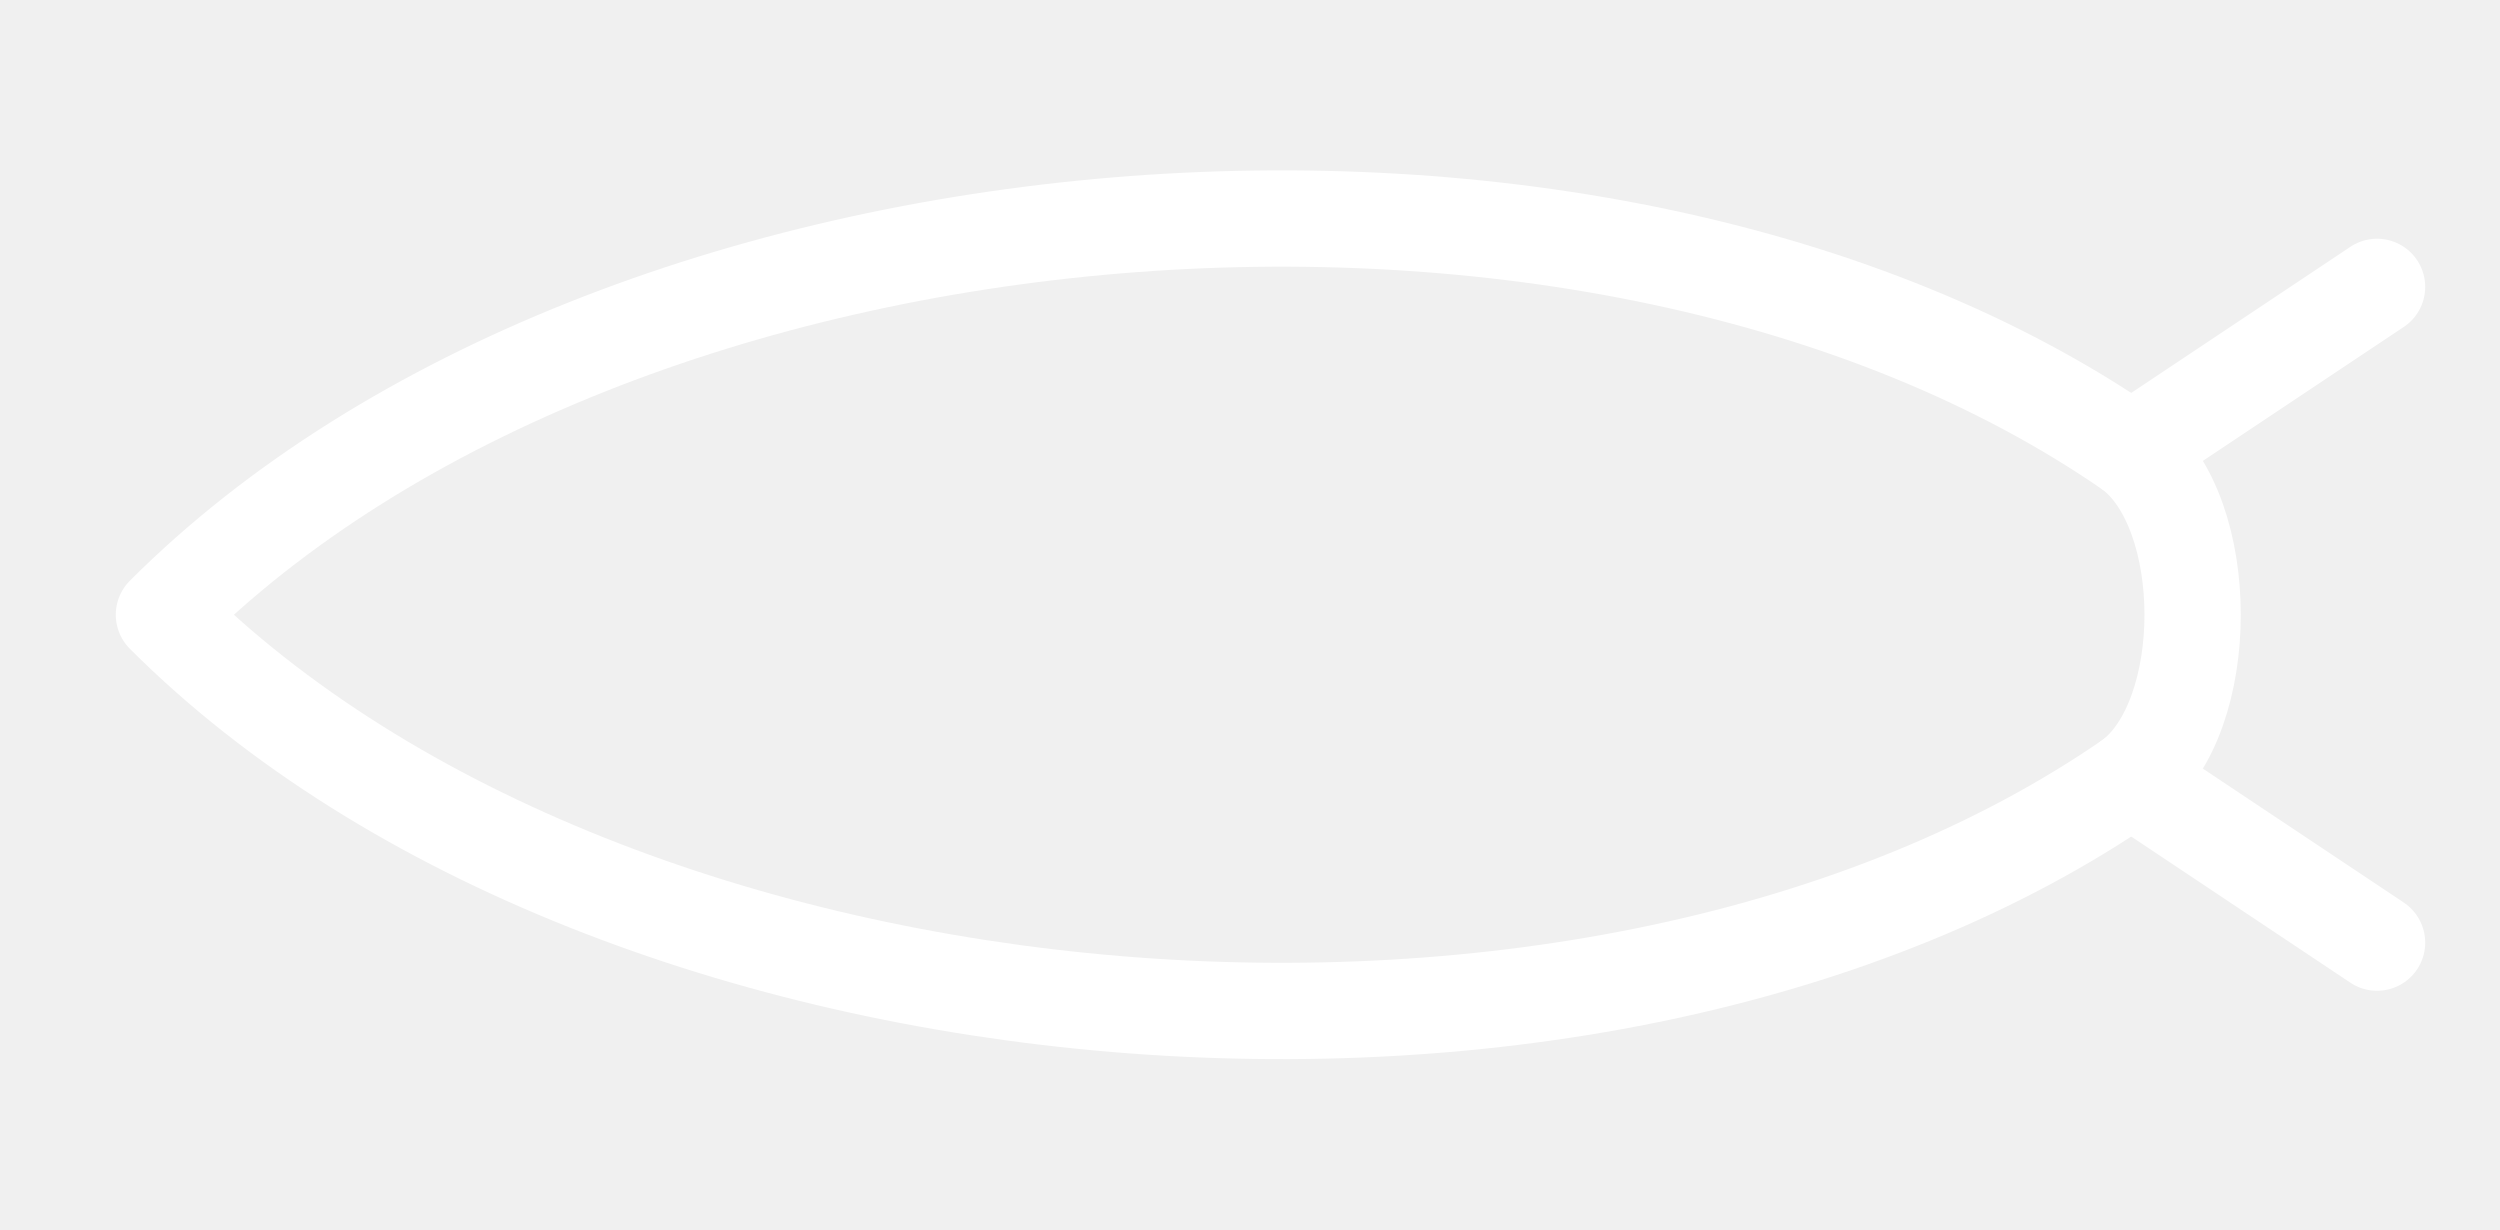
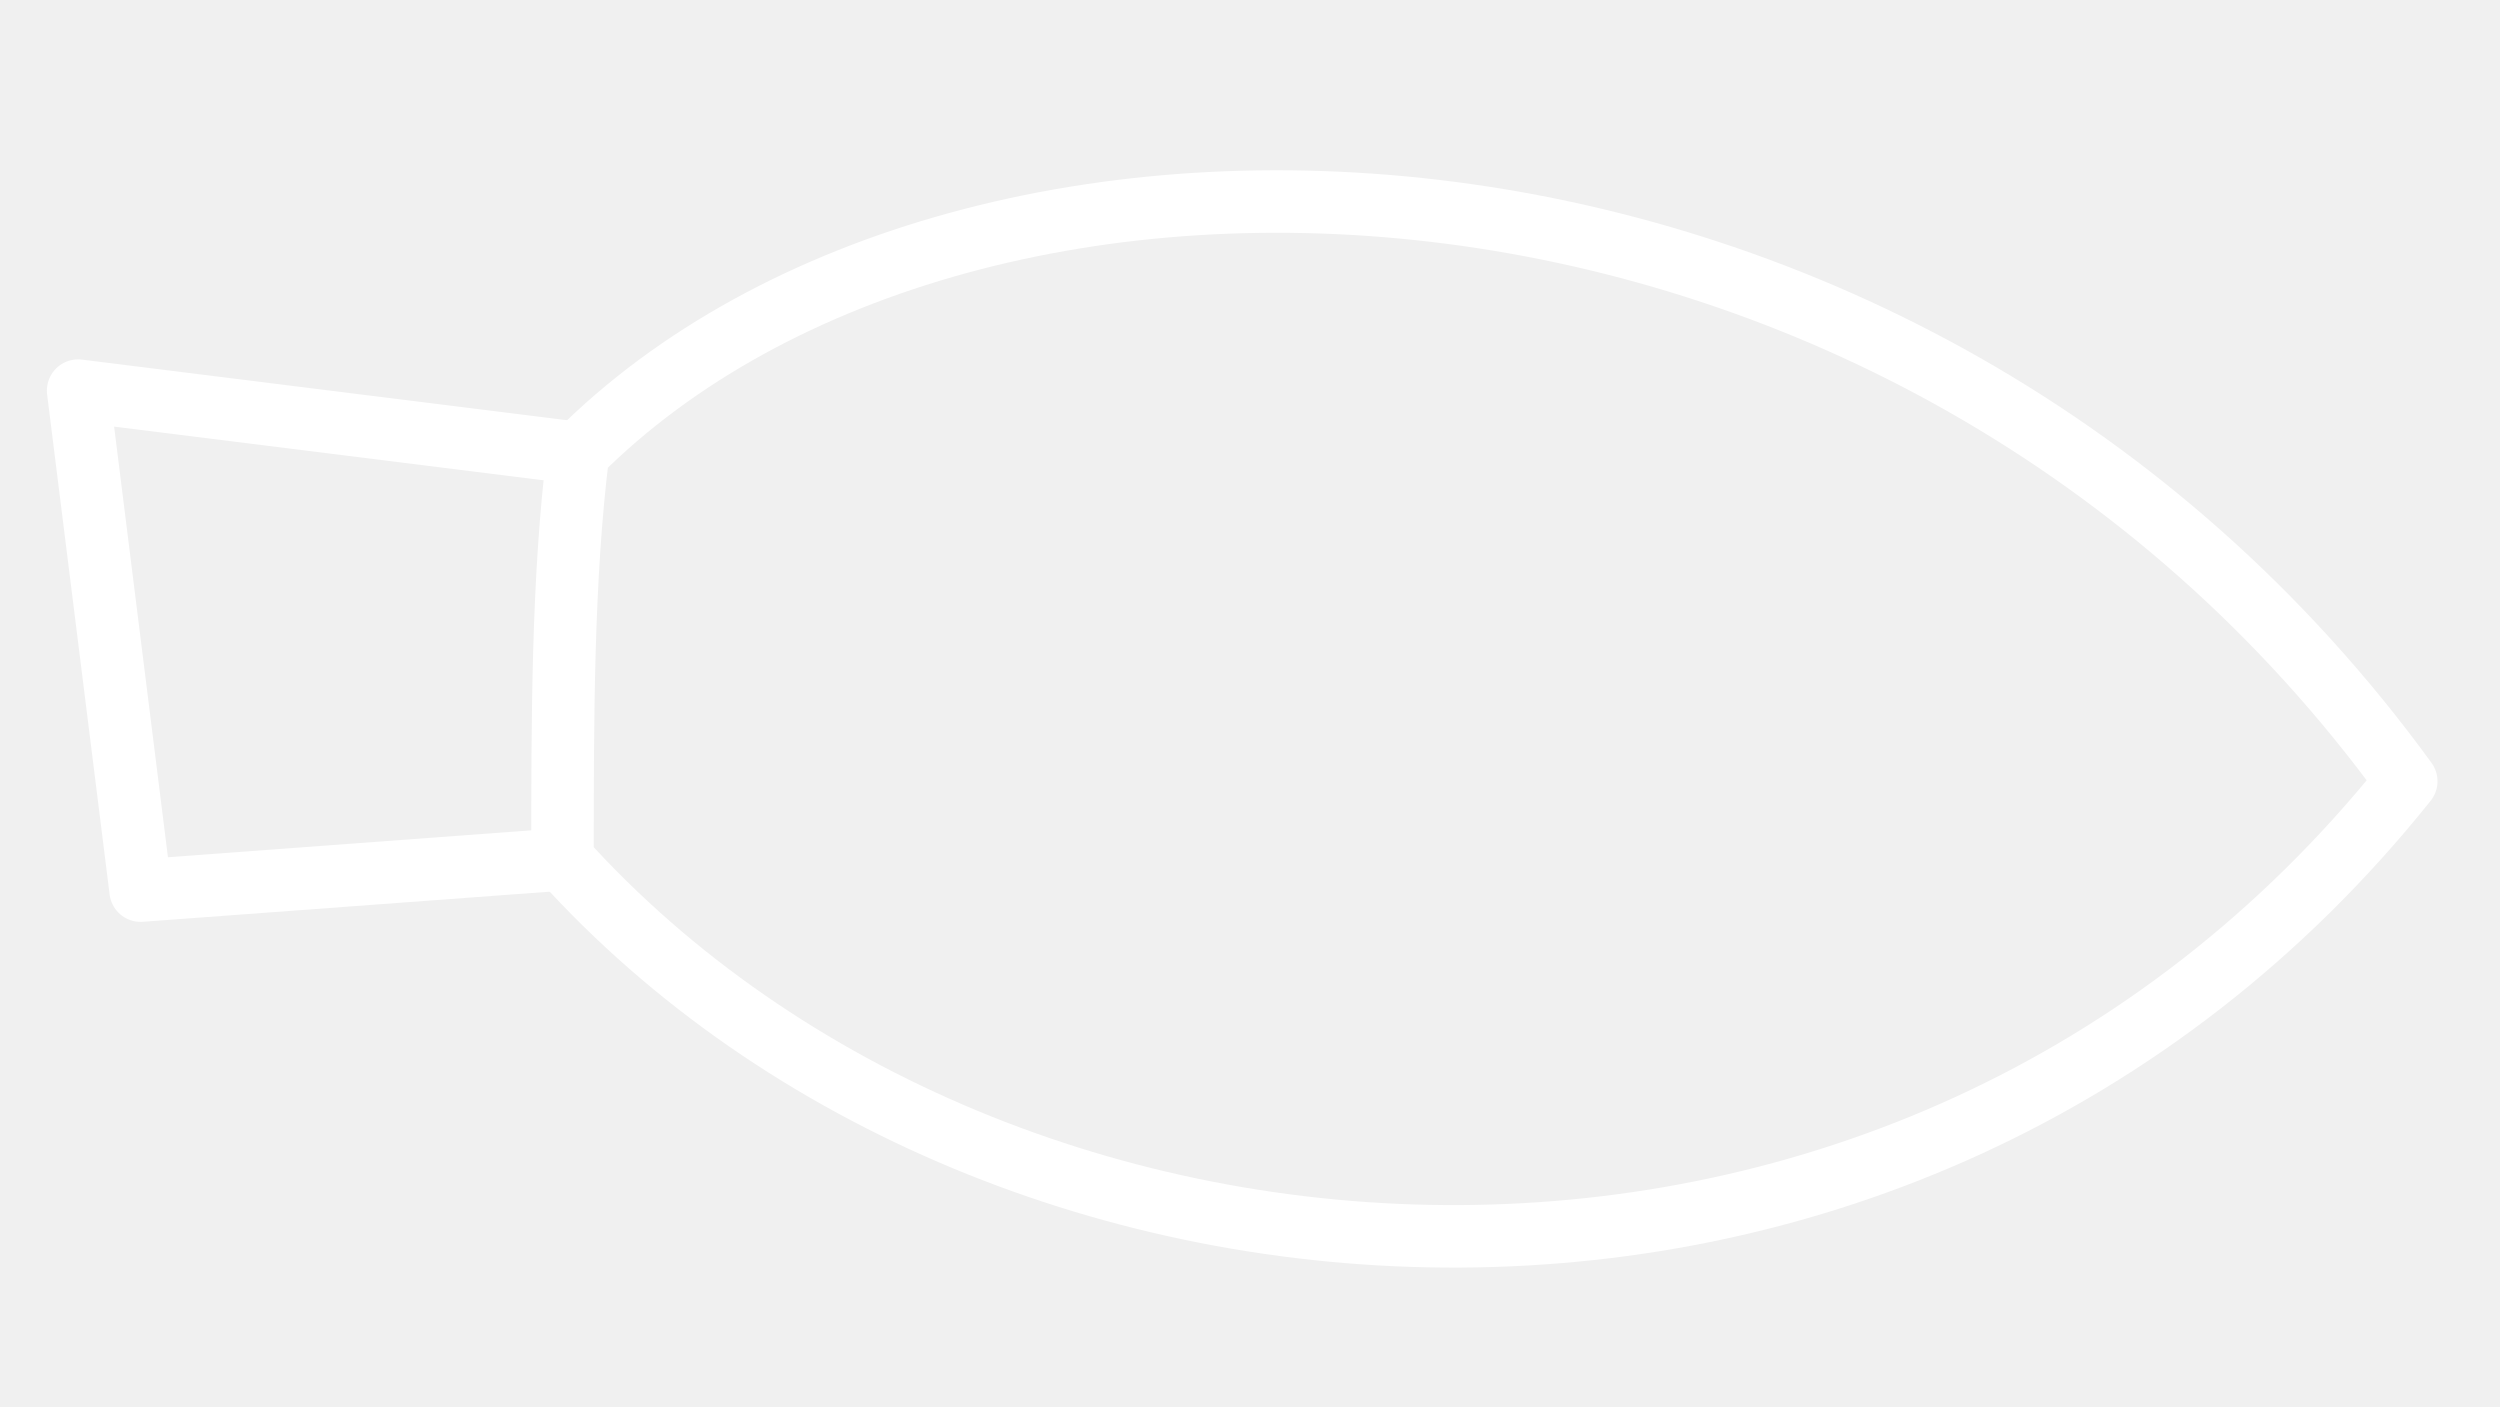
- <svg xmlns="http://www.w3.org/2000/svg" viewBox="0 0 122 60" fill="none" stroke="#fff" stroke-width="4.7" stroke-linecap="round" stroke-linejoin="round">
-   <path d="M8 30 C30 8 78 4 104 22 C108 25 108 35 104 38 C78 56 30 52 8 30 Z" />
-   <path d="M104 22 L116 14 M104 38 L116 46" />
+ <svg xmlns="http://www.w3.org/2000/svg" viewBox="0 0 160 90" fill="none" stroke="#fff" stroke-width="4" stroke-linecap="round" stroke-linejoin="round">
+   <path d="M37 29 C62 4 122 6 154 50 C122 90 64 86 36 55 C36 46 36 37 37 29 Z" />
+   <path d="M37 29 L5 25 L9 57 L36 55" />
</svg>
